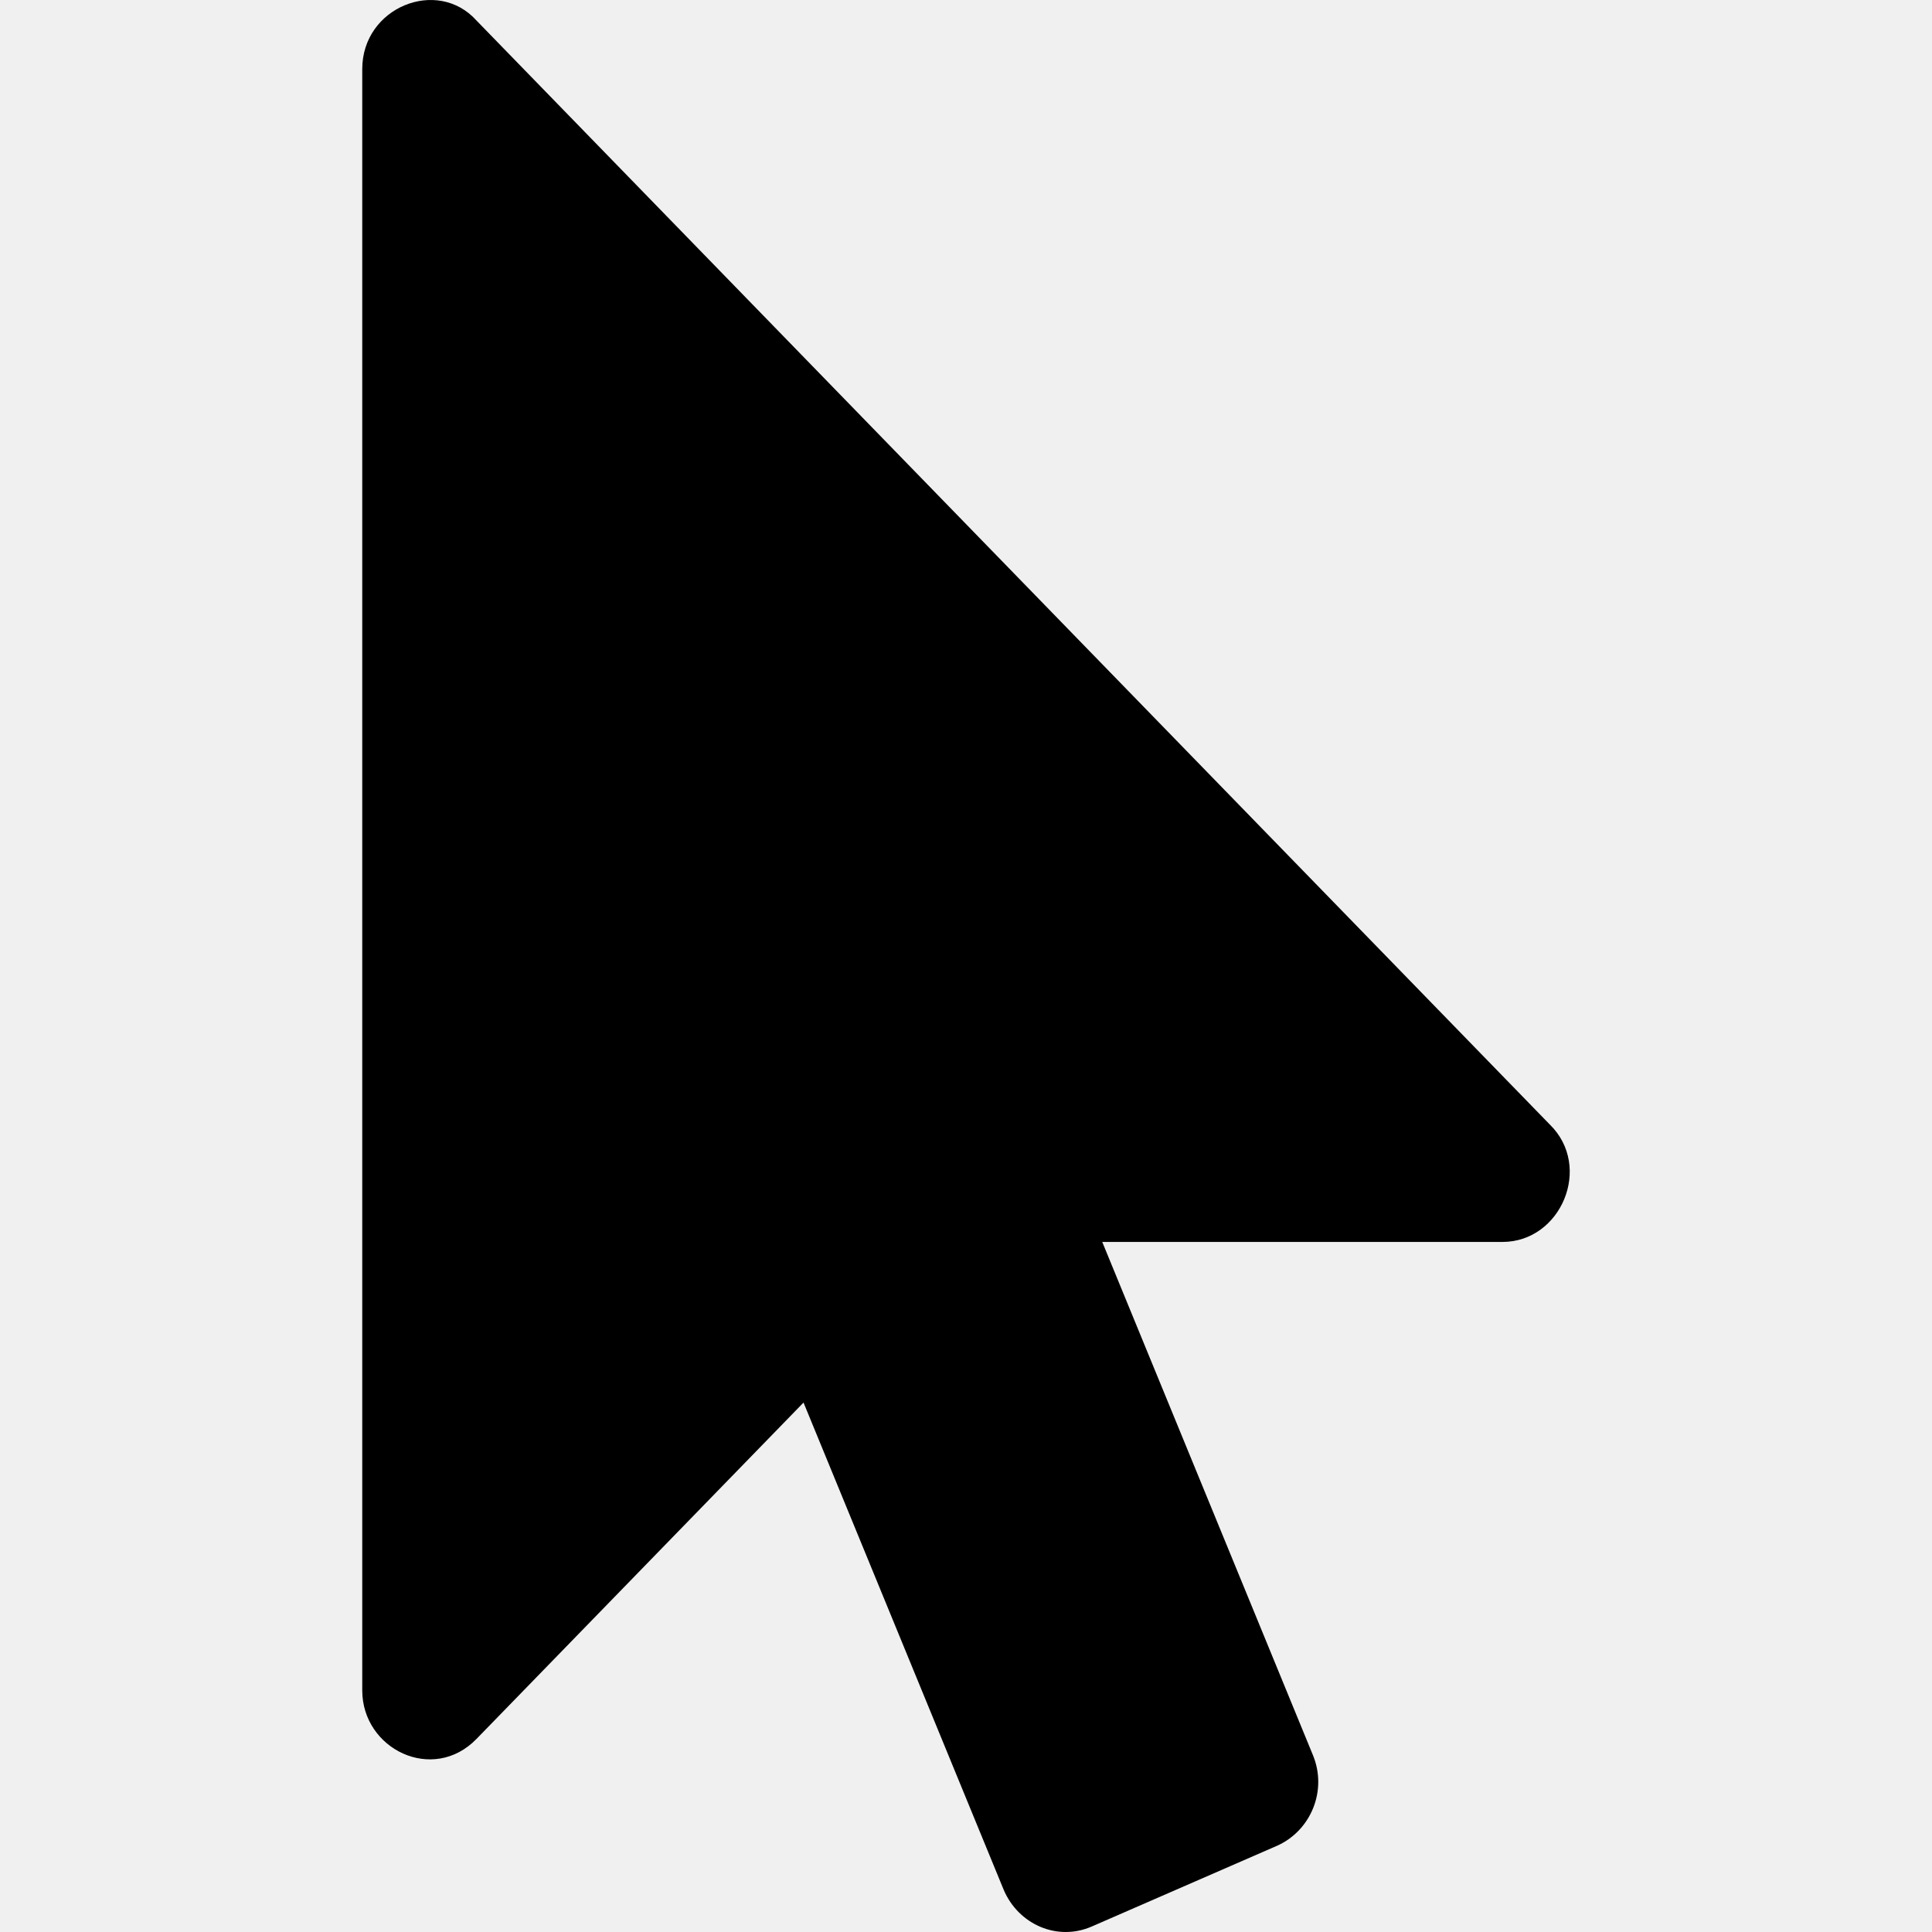
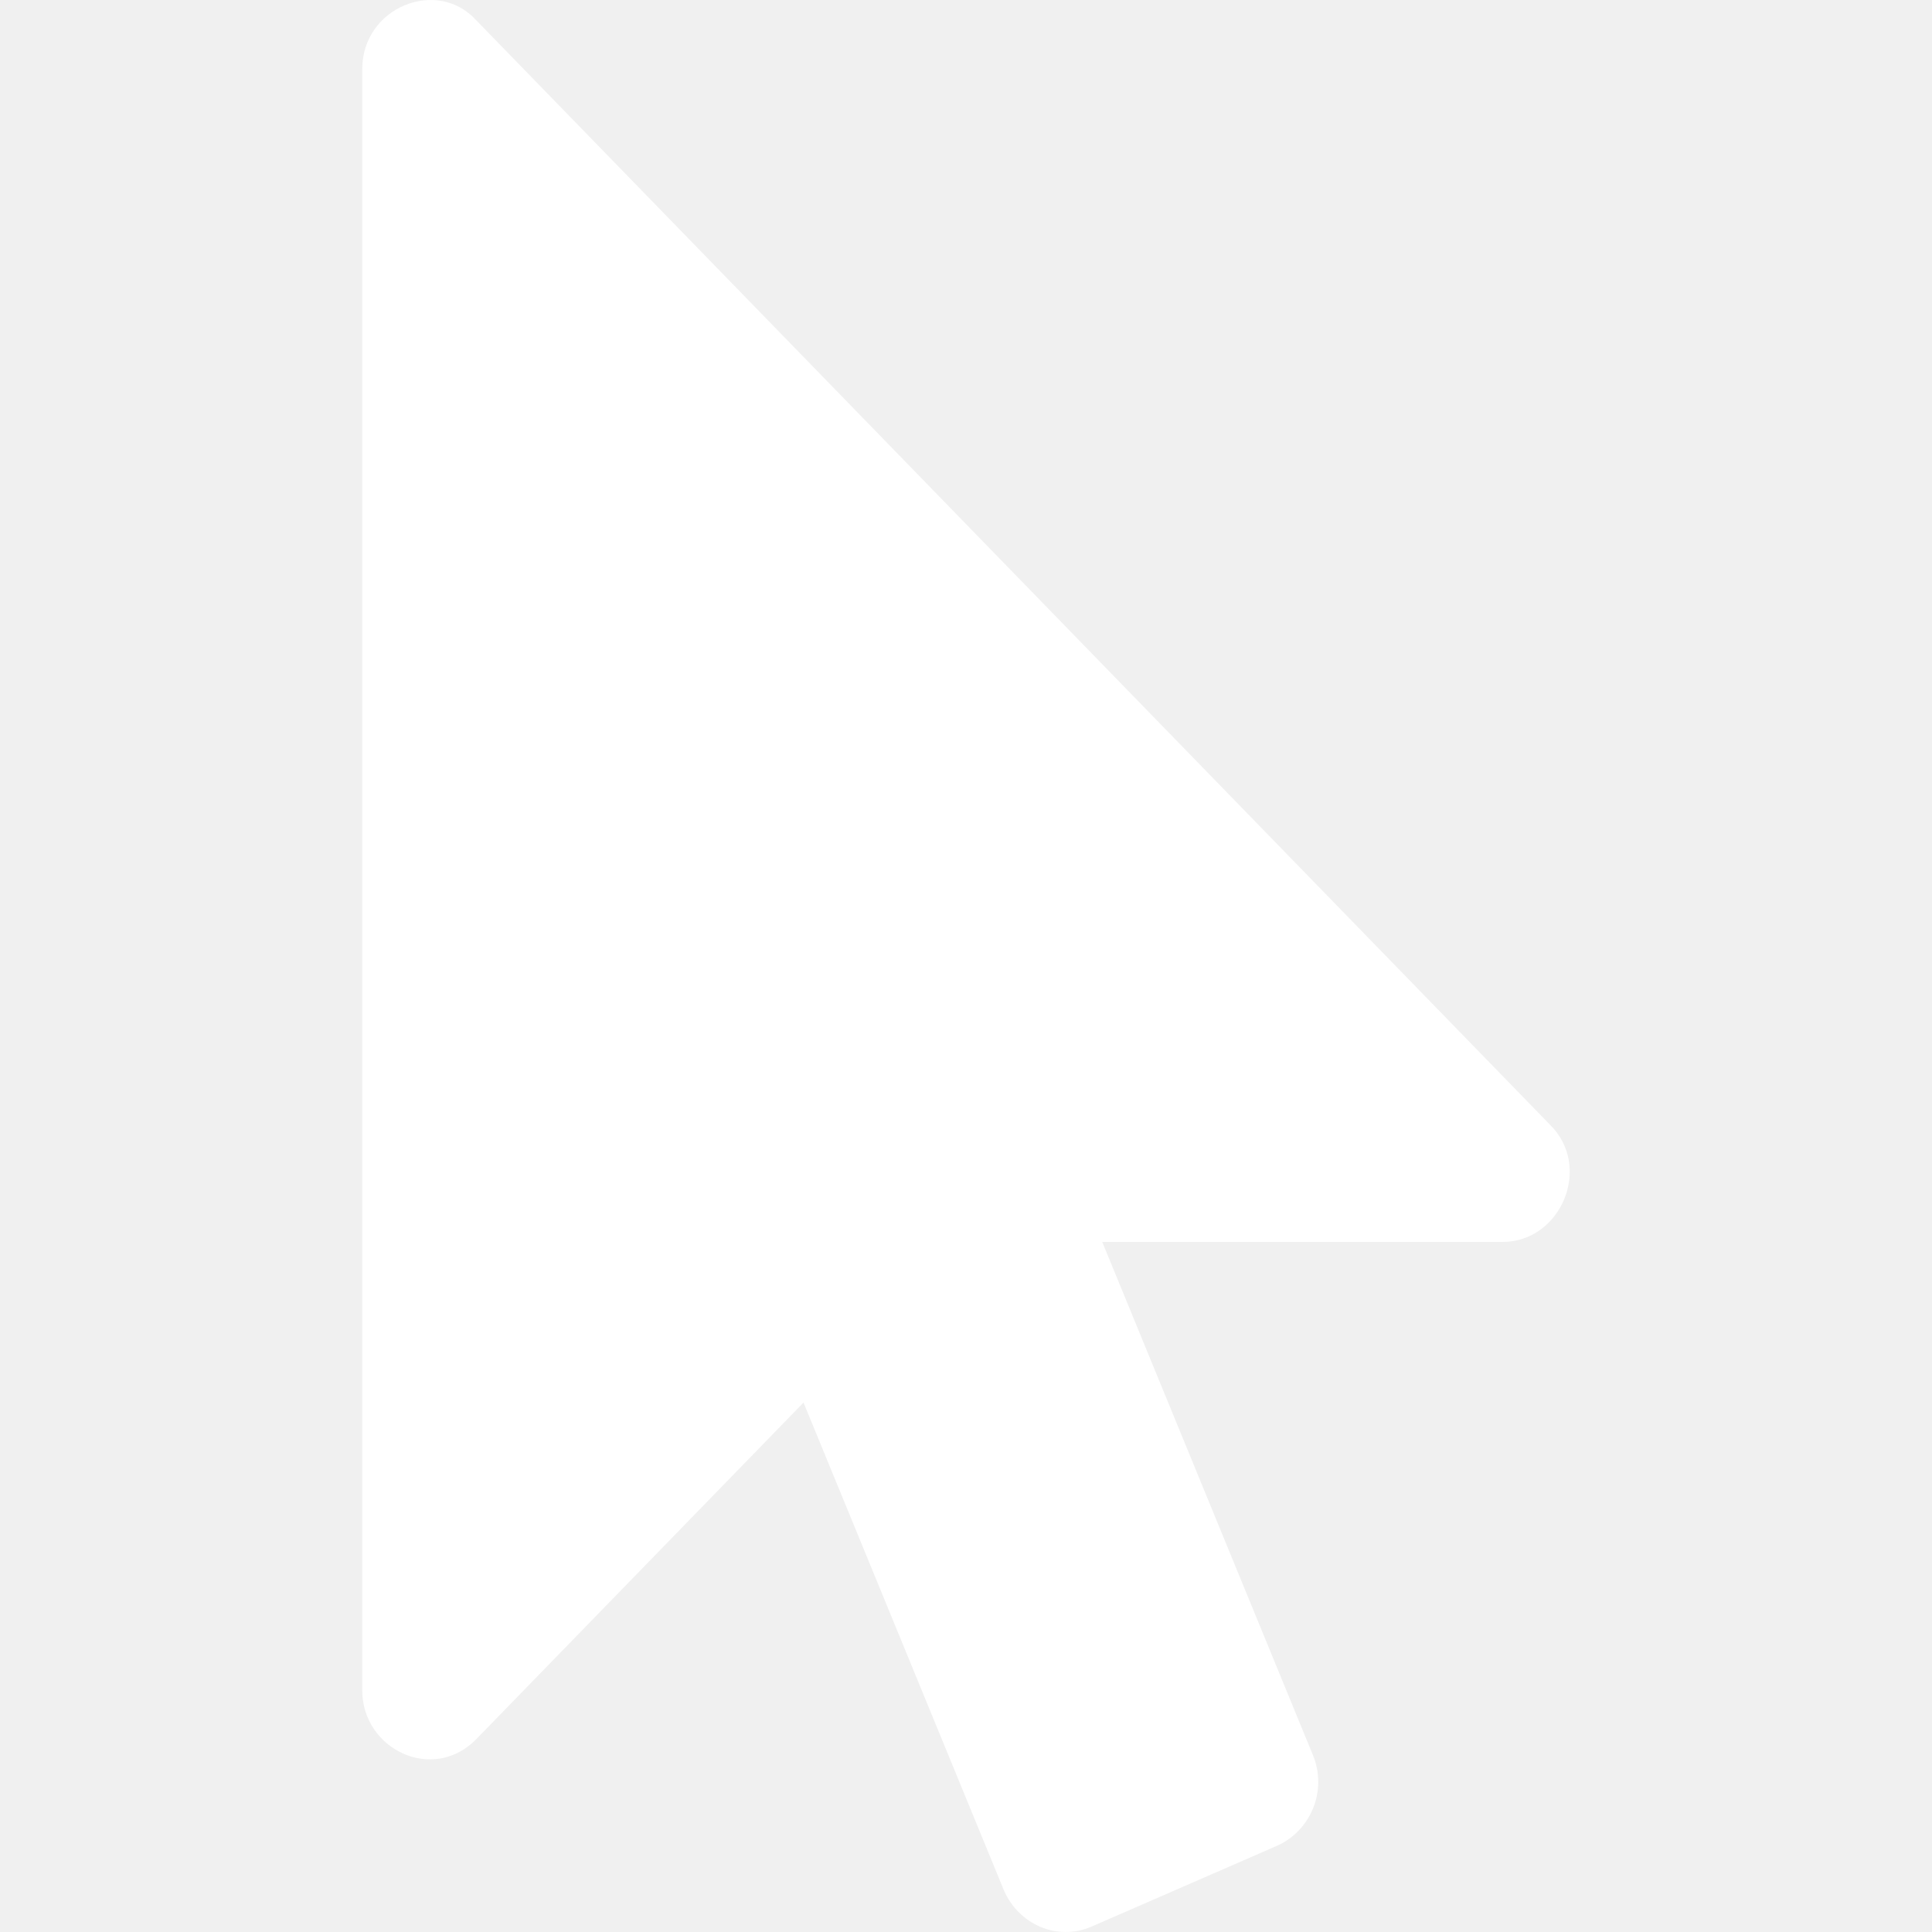
<svg xmlns="http://www.w3.org/2000/svg" width="16" height="16" viewBox="0 0 320 512">
+   <defs>
+     <style>path{fill:white}</style>
+   </defs>
  <path d="M302.189 329.126H196.105l55.831 135.993c3.889 9.428-.555 19.999-9.444 23.999l-49.165 21.427c-9.165 4-19.443-.571-23.332-9.714l-53.053-129.136-86.664 89.138C18.729 472.71 0 463.554 0 447.977V18.299C0 1.899 19.921-6.096 30.277 5.443l284.412 292.542c11.472 11.179 3.007 31.141-12.5 31.141z" />
</svg>
